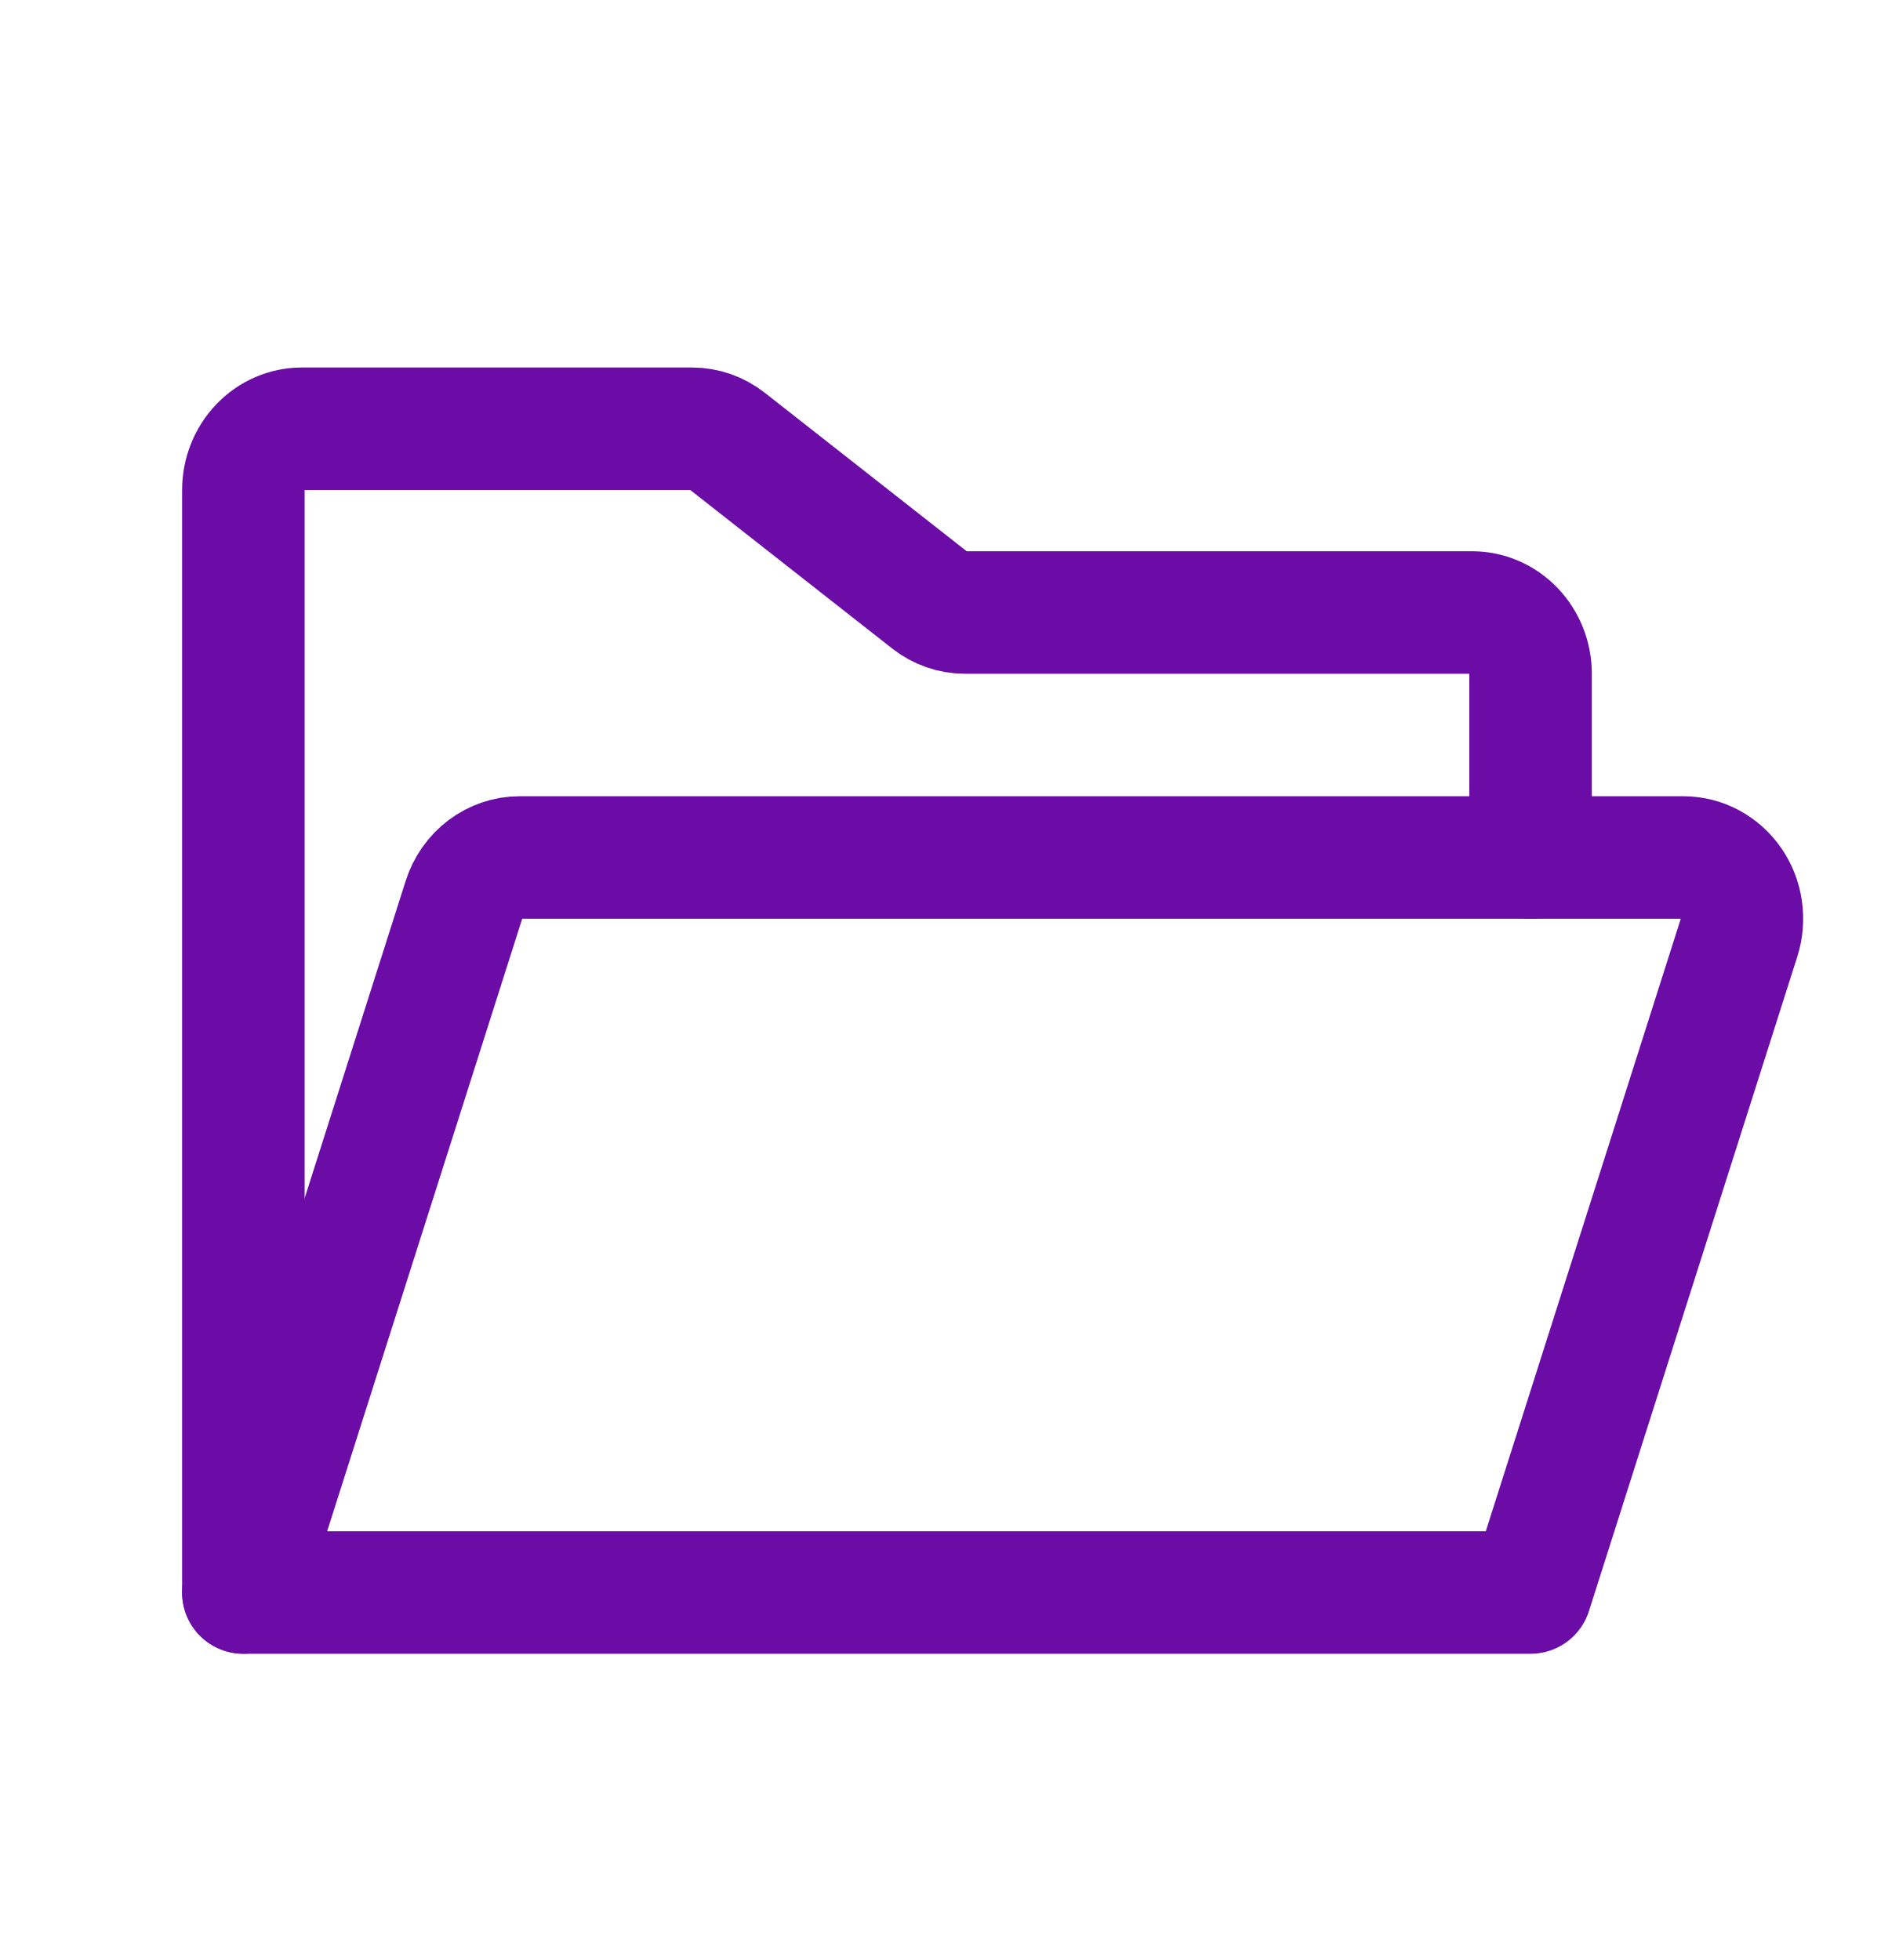
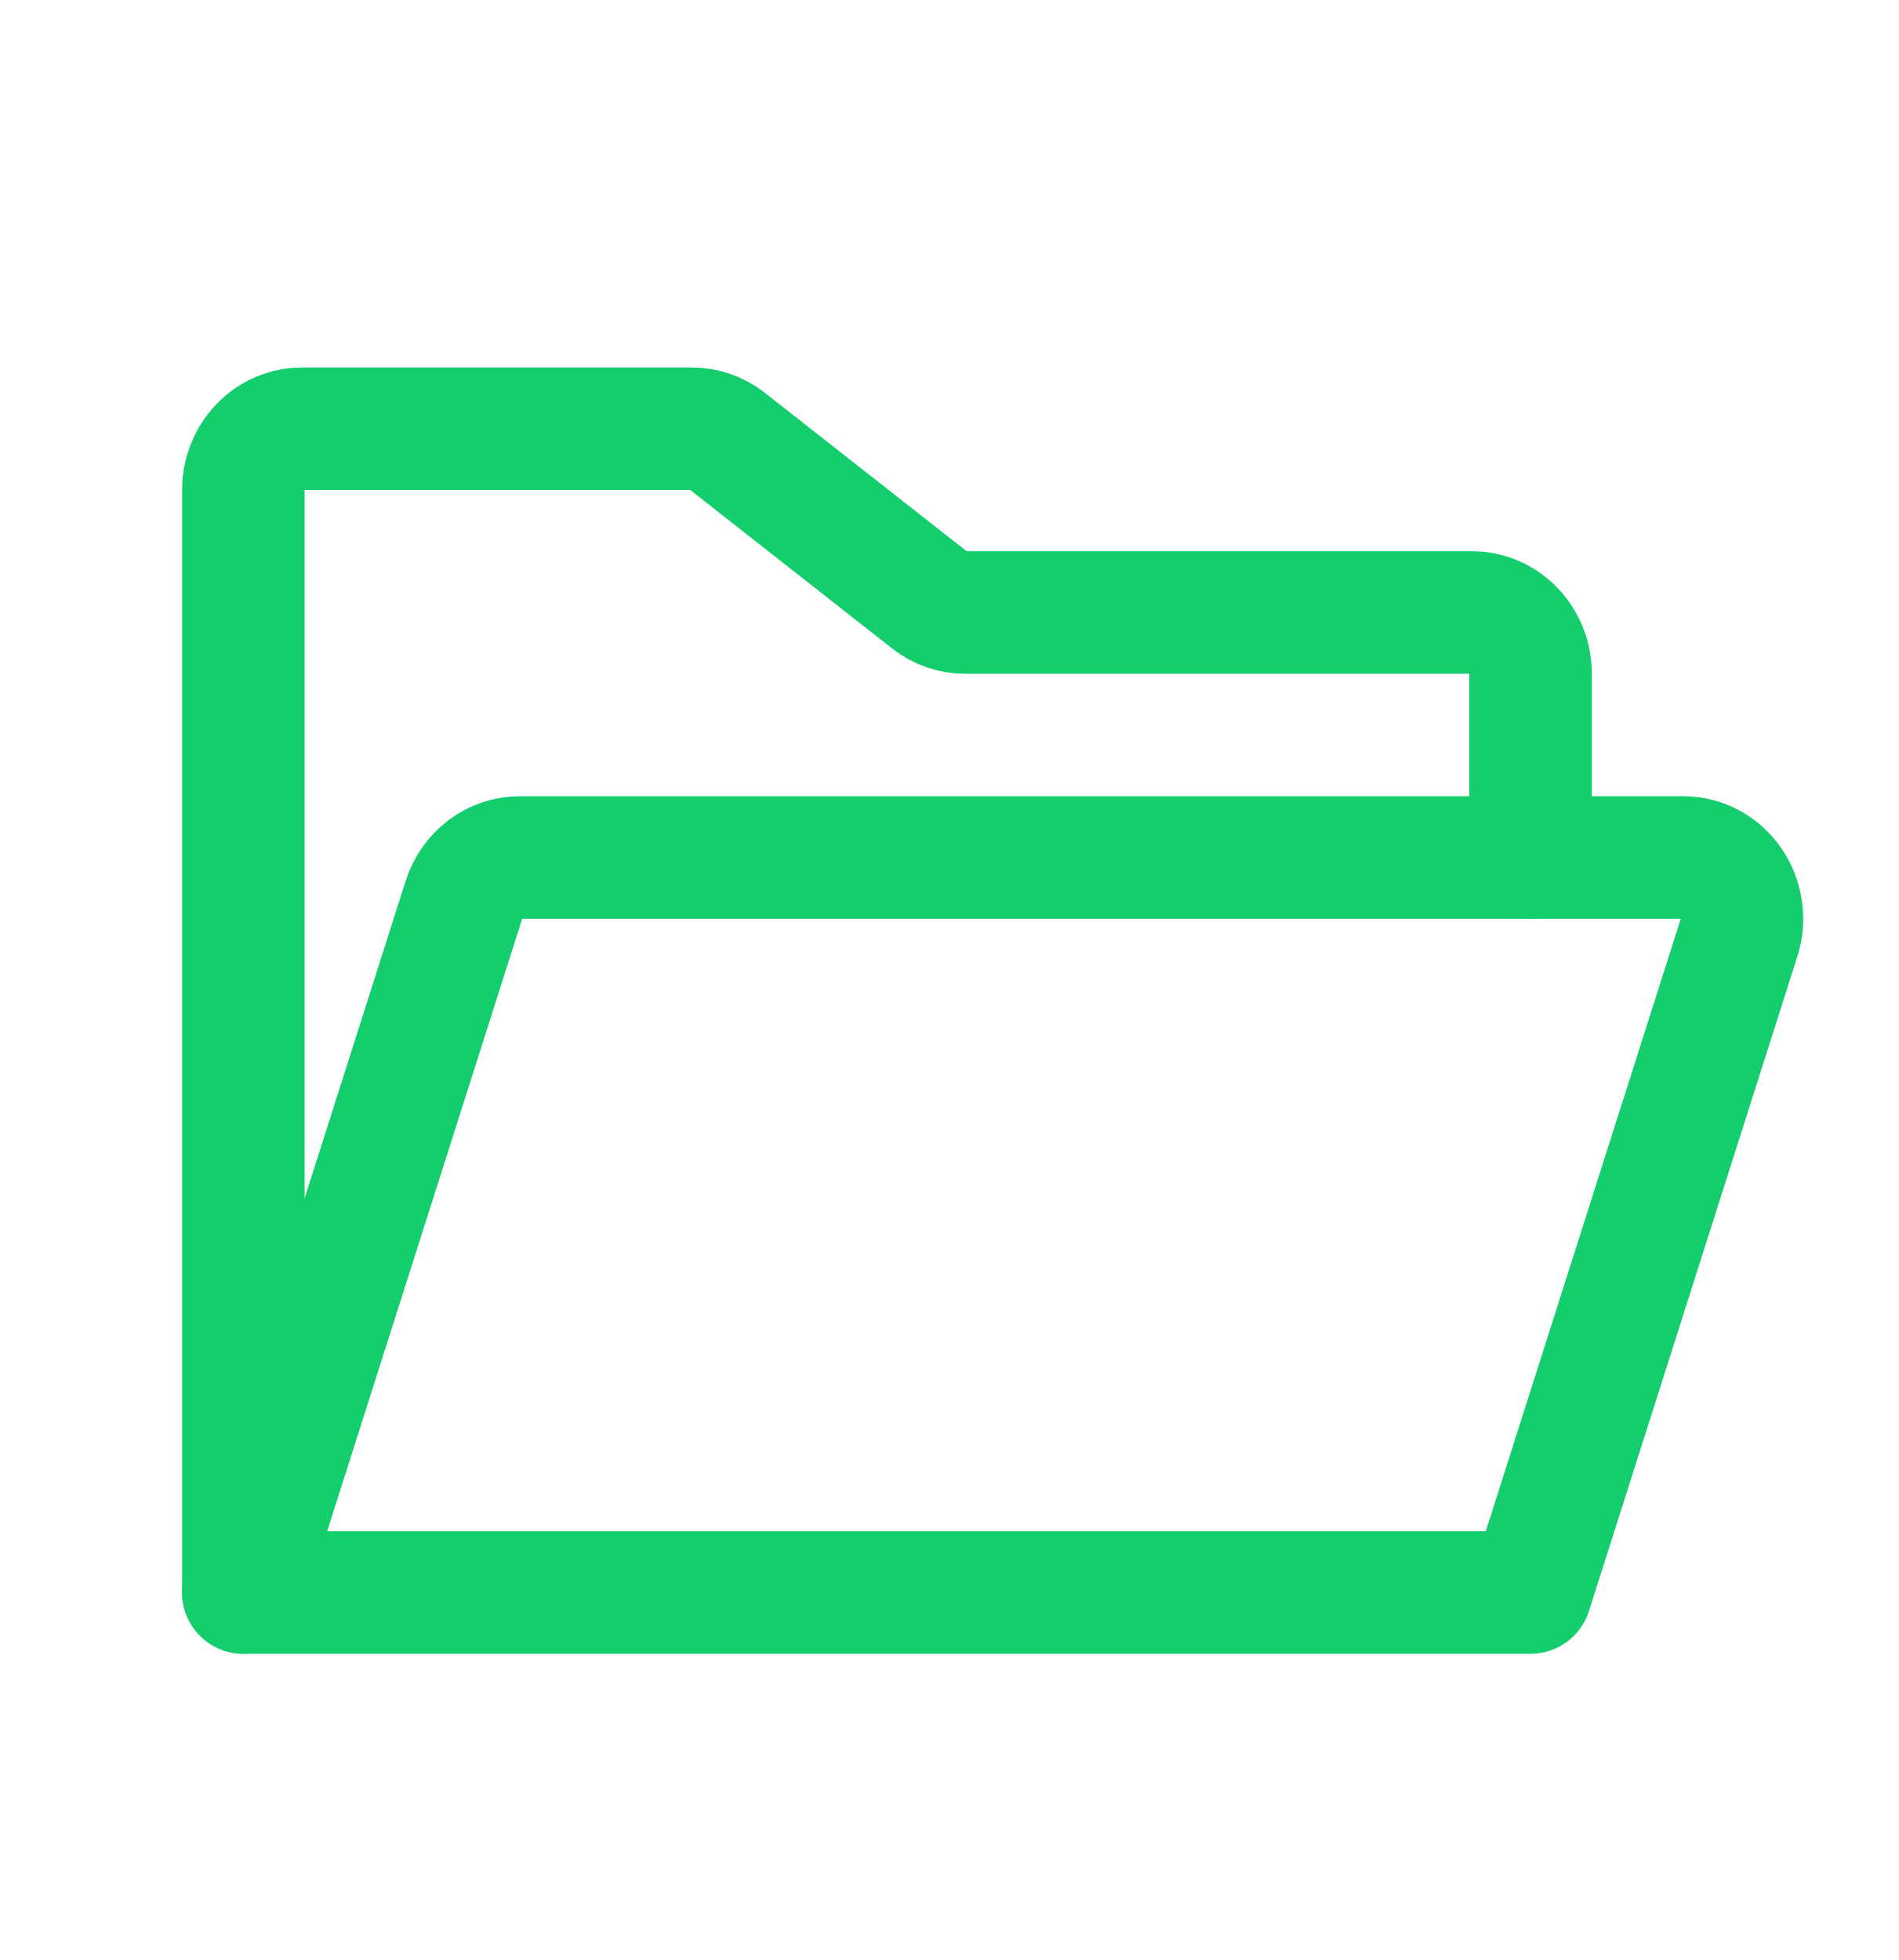
<svg xmlns="http://www.w3.org/2000/svg" width="31" height="32" viewBox="0 0 31 32" fill="none">
-   <path d="M3.973 26V8C3.973 7.735 4.074 7.48 4.253 7.293C4.432 7.105 4.675 7 4.929 7H11.296C11.503 7 11.704 7.07 11.869 7.2L15.181 9.8C15.346 9.93 15.547 10 15.754 10H24.032C24.285 10 24.528 10.105 24.707 10.293C24.886 10.48 24.987 10.735 24.987 11V14" stroke="#6B0CA6" stroke-width="2" stroke-linecap="round" stroke-linejoin="round" />
-   <path d="M3.973 26L7.576 14.684C7.64 14.485 7.761 14.312 7.924 14.189C8.087 14.066 8.282 14 8.482 14H27.482C27.634 14 27.783 14.038 27.917 14.11C28.052 14.182 28.169 14.287 28.257 14.415C28.346 14.544 28.404 14.693 28.426 14.849C28.449 15.006 28.436 15.166 28.388 15.316L24.987 26H3.973Z" stroke="#6B0CA6" stroke-width="2" stroke-linecap="round" stroke-linejoin="round" />
+   <path d="M3.973 26V8C3.973 7.735 4.074 7.48 4.253 7.293C4.432 7.105 4.675 7 4.929 7H11.296C11.503 7 11.704 7.07 11.869 7.2L15.181 9.8C15.346 9.93 15.547 10 15.754 10H24.032C24.285 10 24.528 10.105 24.707 10.293C24.886 10.48 24.987 10.735 24.987 11V14" stroke="#14CD6C" stroke-width="2" stroke-linecap="round" stroke-linejoin="round" />
+   <path d="M3.973 26L7.576 14.684C7.64 14.485 7.761 14.312 7.924 14.189C8.087 14.066 8.282 14 8.482 14H27.482C27.634 14 27.783 14.038 27.917 14.11C28.052 14.182 28.169 14.287 28.257 14.415C28.346 14.544 28.404 14.693 28.426 14.849C28.449 15.006 28.436 15.166 28.388 15.316L24.987 26H3.973Z" stroke="#14CD6C" stroke-width="2" stroke-linecap="round" stroke-linejoin="round" />
</svg>
